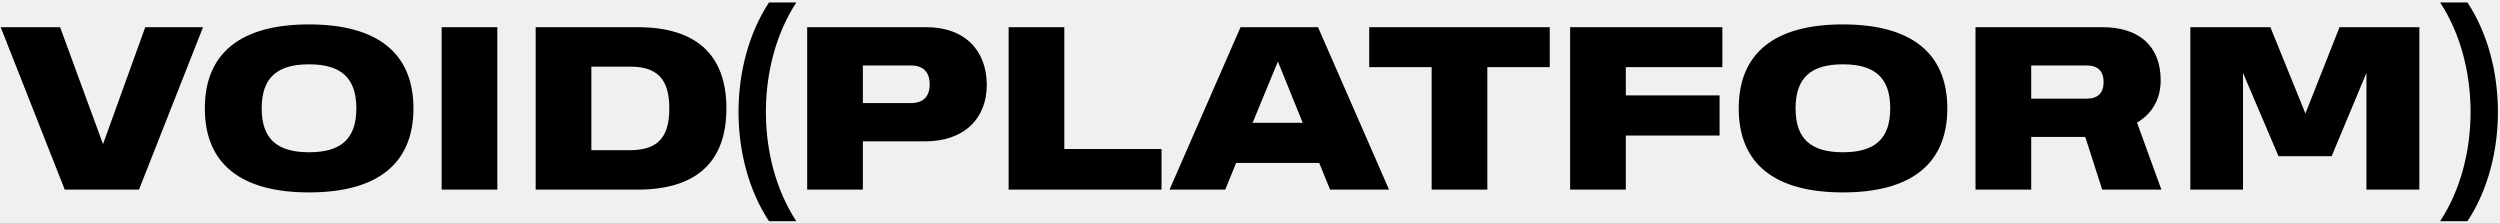
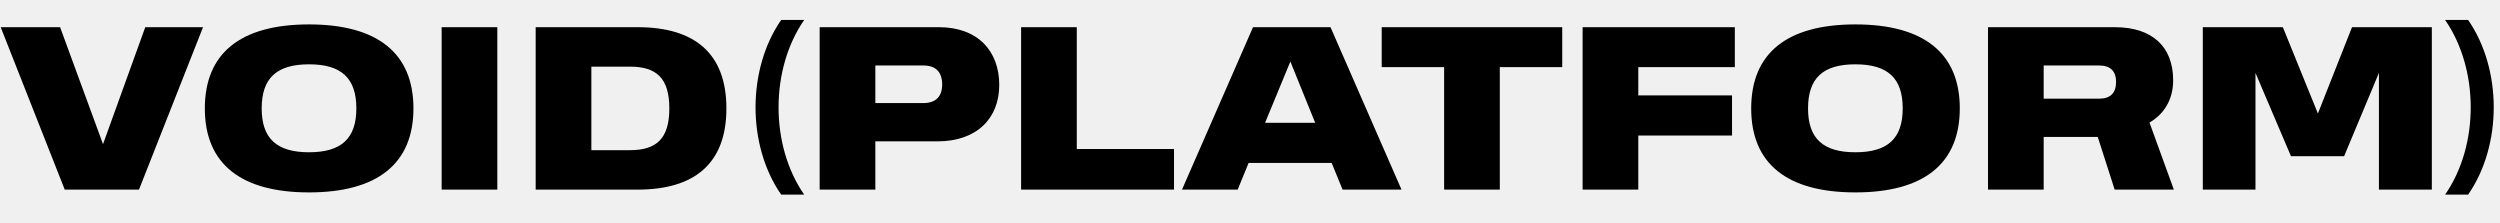
<svg xmlns="http://www.w3.org/2000/svg" width="1002" height="89" viewBox="0 0 1002 89" fill="none">
  <g clip-path="url(#clip0_24_15)">
-     <path d="M323.518 76V10.9H371.32C386.851 10.9 395.5 20.386 395.5 34.057C395.5 47.449 386.479 56.656 370.762 56.656H345.838V76H323.518ZM372.622 33.871C372.622 28.942 370.111 26.245 365.089 26.245H345.838V41.311H365.089C370.111 41.311 372.622 38.614 372.622 33.871ZM404.257 76V10.9H426.577V59.725H465.544V76H404.257ZM468.747 76L497.205 10.9H528.267L556.725 76H533.103L528.732 65.305H495.438L491.067 76H468.747ZM502.041 49.216H522.129L512.178 24.664L502.041 49.216ZM573.803 76V26.896H548.786V10.9H621.14V26.896H596.123V76H573.803ZM629.31 76V10.9H690.318V26.896H651.63V38.242H689.202V54.331H651.63V76H629.31ZM738.634 77.116C711.199 77.116 696.877 65.584 696.877 43.45C696.877 21.316 711.199 9.784 738.634 9.784C766.069 9.784 780.484 21.316 780.484 43.45C780.484 65.584 766.069 77.116 738.634 77.116ZM738.634 61.027C751.561 61.027 757.606 55.54 757.606 43.45C757.606 31.267 751.561 25.78 738.634 25.78C725.707 25.78 719.662 31.267 719.662 43.45C719.662 55.54 725.707 61.027 738.634 61.027ZM791.787 76V10.9H842.658C857.538 10.9 866.001 18.619 866.001 32.197C866.001 40.009 862.281 45.775 856.515 49.123L866.28 76H842.565L835.776 54.889H814.107V76H791.787ZM843.123 32.848C843.123 28.57 840.891 26.245 836.334 26.245H814.107V39.544H836.334C840.891 39.544 843.123 37.219 843.123 32.848ZM877.885 76V10.9H909.97L924.013 45.496L937.684 10.9H969.676V76H948.472V29.221L934.522 62.608H913.225L898.996 29.221V76H877.885Z" fill="black" />
+     <path d="M328.518 76V10.9H376.32C391.851 10.9 400.5 20.386 400.5 34.057C400.5 47.449 391.479 56.656 375.762 56.656H350.838V76H328.518ZM377.622 33.871C377.622 28.942 375.111 26.245 370.089 26.245H350.838V41.311H370.089C375.111 41.311 377.622 38.614 377.622 33.871ZM409.257 76V10.9H431.577V59.725H470.544V76H409.257ZM473.747 76L502.205 10.9H533.267L561.725 76H538.103L533.732 65.305H500.438L496.067 76H473.747ZM507.041 49.216H527.129L517.178 24.664L507.041 49.216ZM578.803 76V26.896H553.786V10.9H626.14V26.896H601.123V76H578.803ZM634.31 76V10.9H695.318V26.896H656.63V38.242H694.202V54.331H656.63V76H634.31ZM743.634 77.116C716.199 77.116 701.877 65.584 701.877 43.45C701.877 21.316 716.199 9.784 743.634 9.784C771.069 9.784 785.484 21.316 785.484 43.45C785.484 65.584 771.069 77.116 743.634 77.116ZM743.634 61.027C756.561 61.027 762.606 55.54 762.606 43.45C762.606 31.267 756.561 25.78 743.634 25.78C730.707 25.78 724.662 31.267 724.662 43.45C724.662 55.54 730.707 61.027 743.634 61.027ZM796.787 76V10.9H847.658C862.538 10.9 871.001 18.619 871.001 32.197C871.001 40.009 867.281 45.775 861.515 49.123L871.28 76H847.565L840.776 54.889H819.107V76H796.787ZM848.123 32.848C848.123 28.57 845.891 26.245 841.334 26.245H819.107V39.544H841.334C845.891 39.544 848.123 37.219 848.123 32.848ZM882.885 76V10.9H914.97L929.013 45.496L942.684 10.9H974.676V76H953.472V29.221L939.522 62.608H918.225L903.996 29.221V76H882.885Z" fill="black" />
    <path d="M24.087 10.9L41.292 57.772L58.218 10.9H81.375L55.707 76H25.947L0.279 10.9H24.087ZM123.855 77.116C96.42 77.116 82.098 65.584 82.098 43.45C82.098 21.316 96.42 9.784 123.855 9.784C151.29 9.784 165.705 21.316 165.705 43.45C165.705 65.584 151.29 77.116 123.855 77.116ZM123.855 61.027C136.782 61.027 142.827 55.54 142.827 43.45C142.827 31.267 136.782 25.78 123.855 25.78C110.928 25.78 104.883 31.267 104.883 43.45C104.883 55.54 110.928 61.027 123.855 61.027ZM177.008 76V10.9H199.328V76H177.008ZM214.698 76V10.9H255.618C278.217 10.9 291.144 21.223 291.144 43.45C291.144 65.77 278.124 76 255.525 76H214.698ZM268.266 43.45C268.266 31.267 263.058 26.71 252.456 26.71H237.018V60.19H252.456C263.058 60.19 268.266 55.633 268.266 43.45Z" fill="black" />
-     <path d="M308.208 1C291.978 25.666 291.883 63.899 308.208 88.654H319.173C302.852 63.899 302.947 25.666 319.173 1H308.208Z" fill="black" />
-     <path d="M988.965 1H978C994.229 25.666 994.325 63.899 978 88.654H988.965C1005.29 63.899 1005.19 25.666 988.965 1Z" fill="black" />
+     <path d="M313.09 8C299.438 27.698 299.358 58.231 313.09 78H322.313C308.585 58.231 308.665 27.698 322.313 8H313.09Z" fill="black" />
+     <path d="M989.224 8H980C993.652 27.698 993.732 58.231 980 78H989.224C1002.95 58.231 1002.87 27.698 989.224 8Z" fill="black" />
  </g>
  <defs>
    <clipPath id="clip0_24_15">
      <rect width="1001.18" height="89" fill="white" />
    </clipPath>
  </defs>
</svg>
